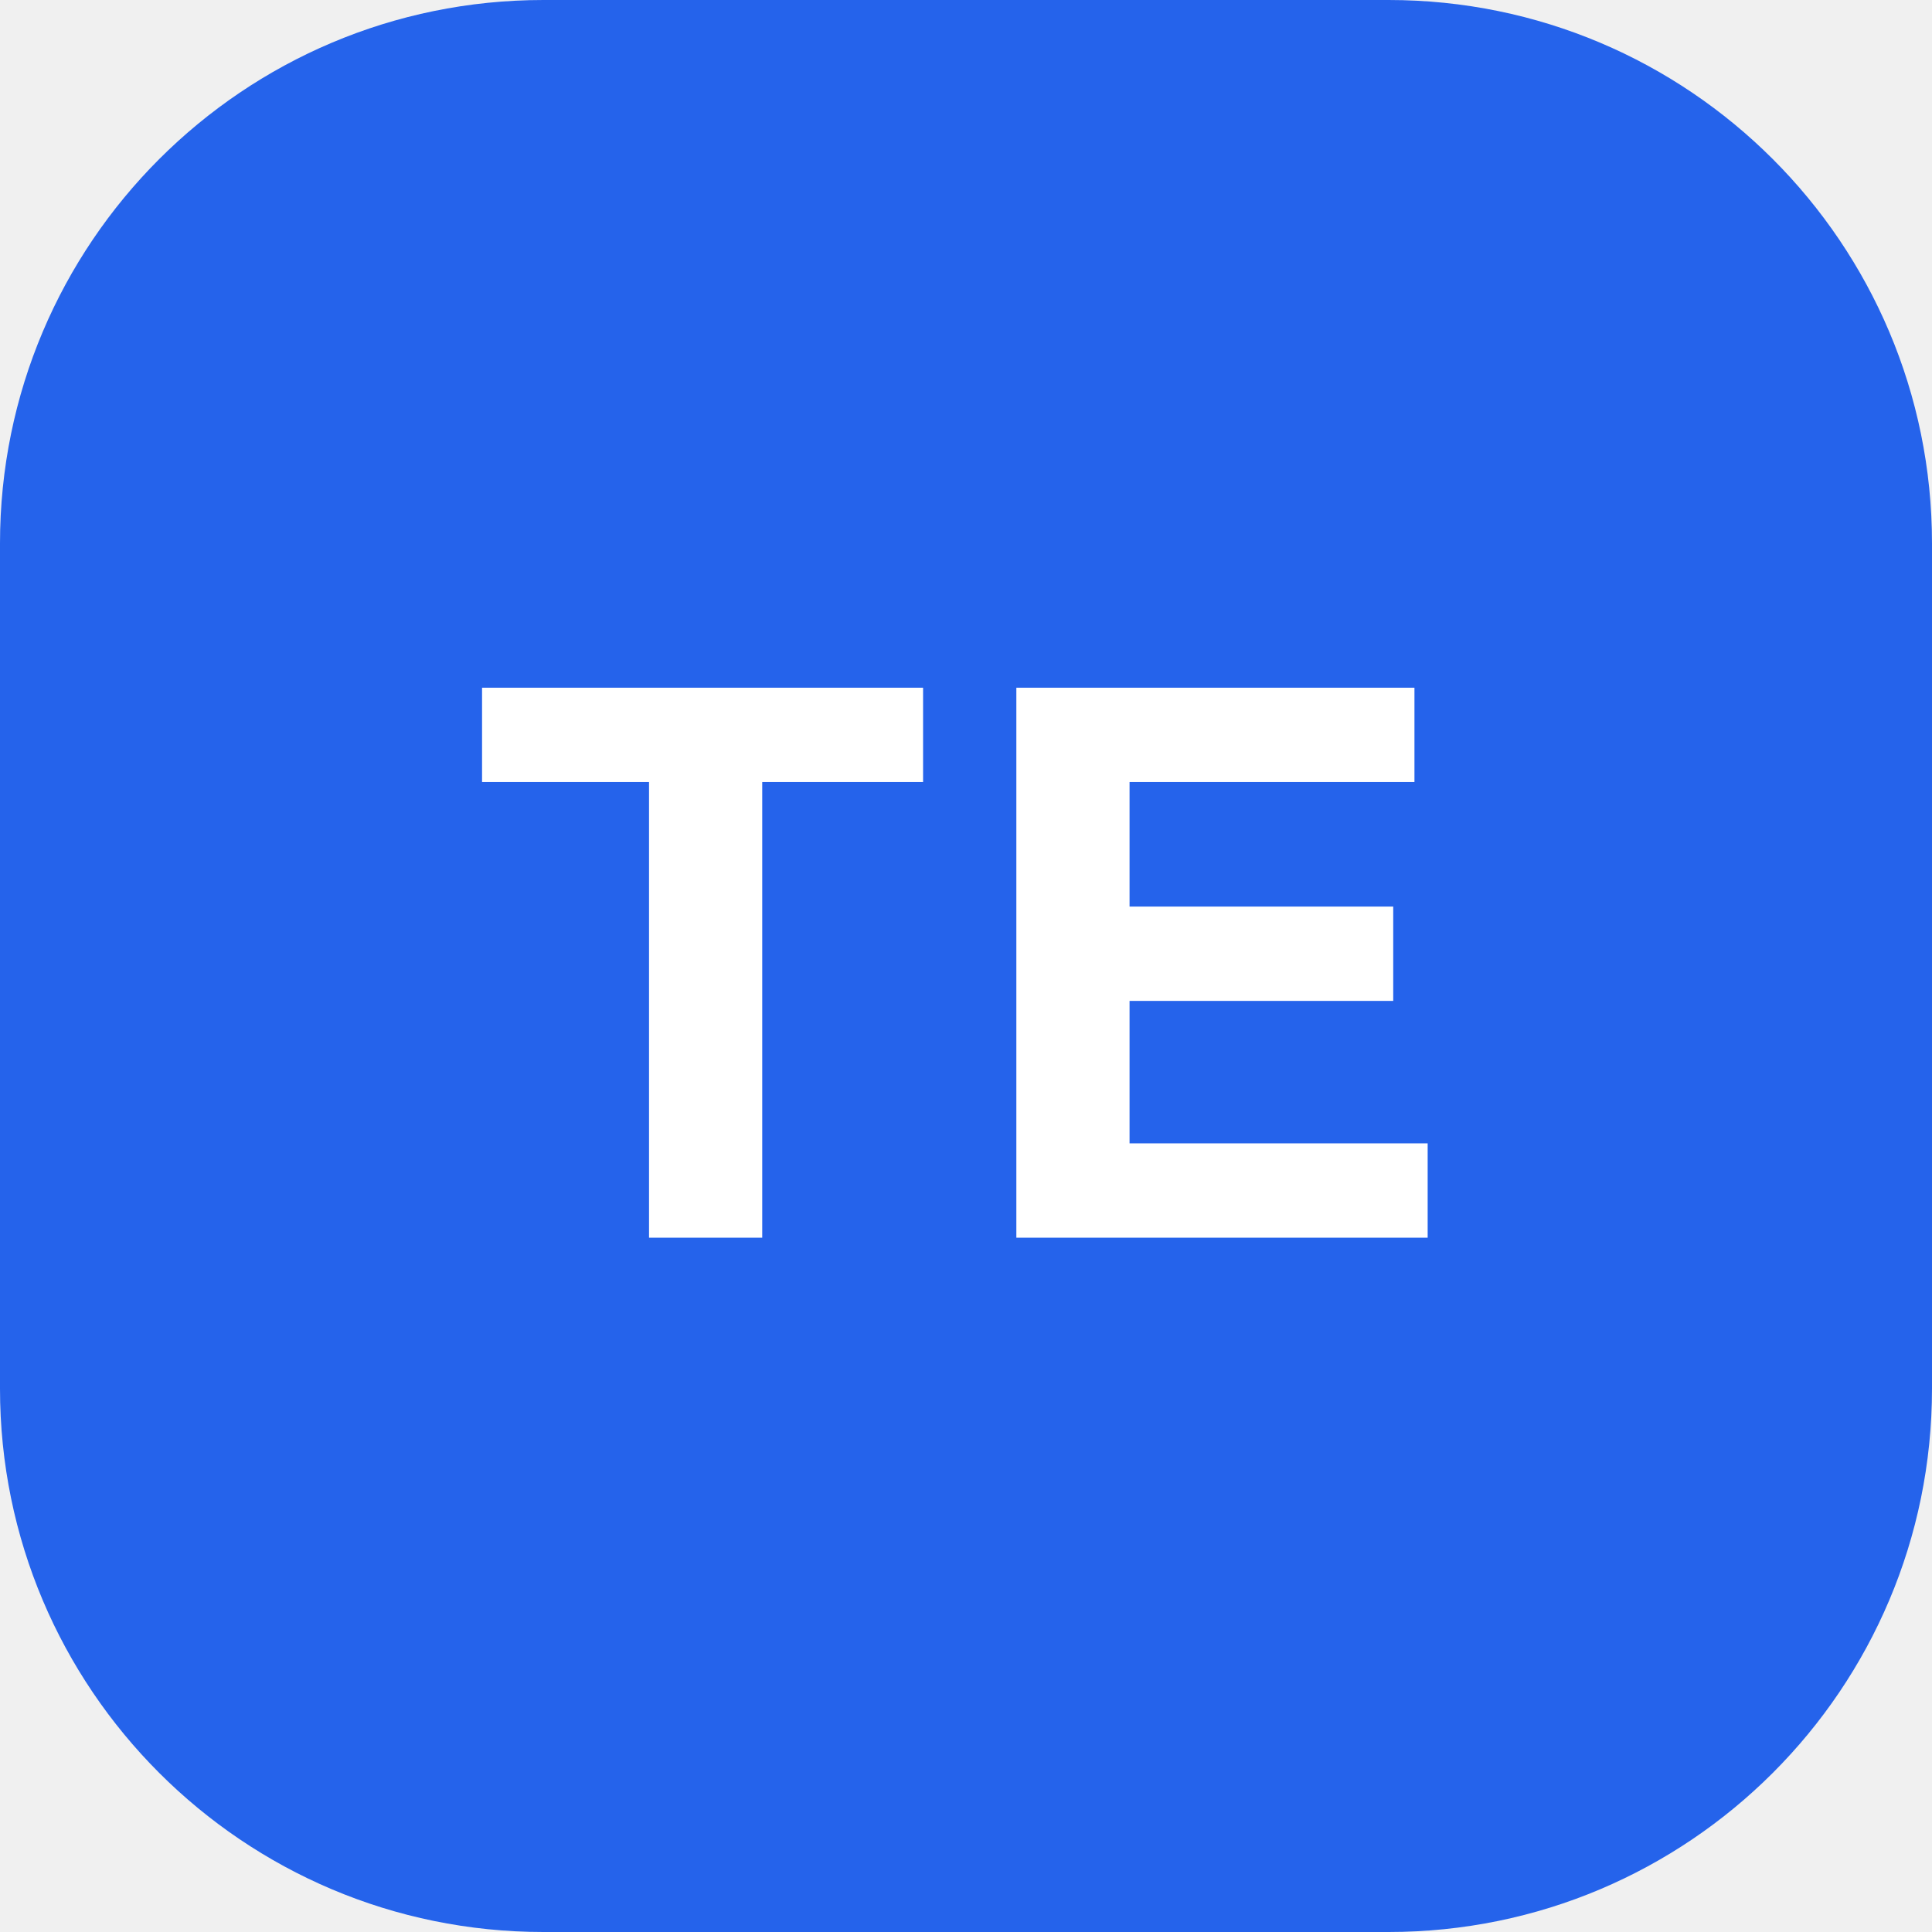
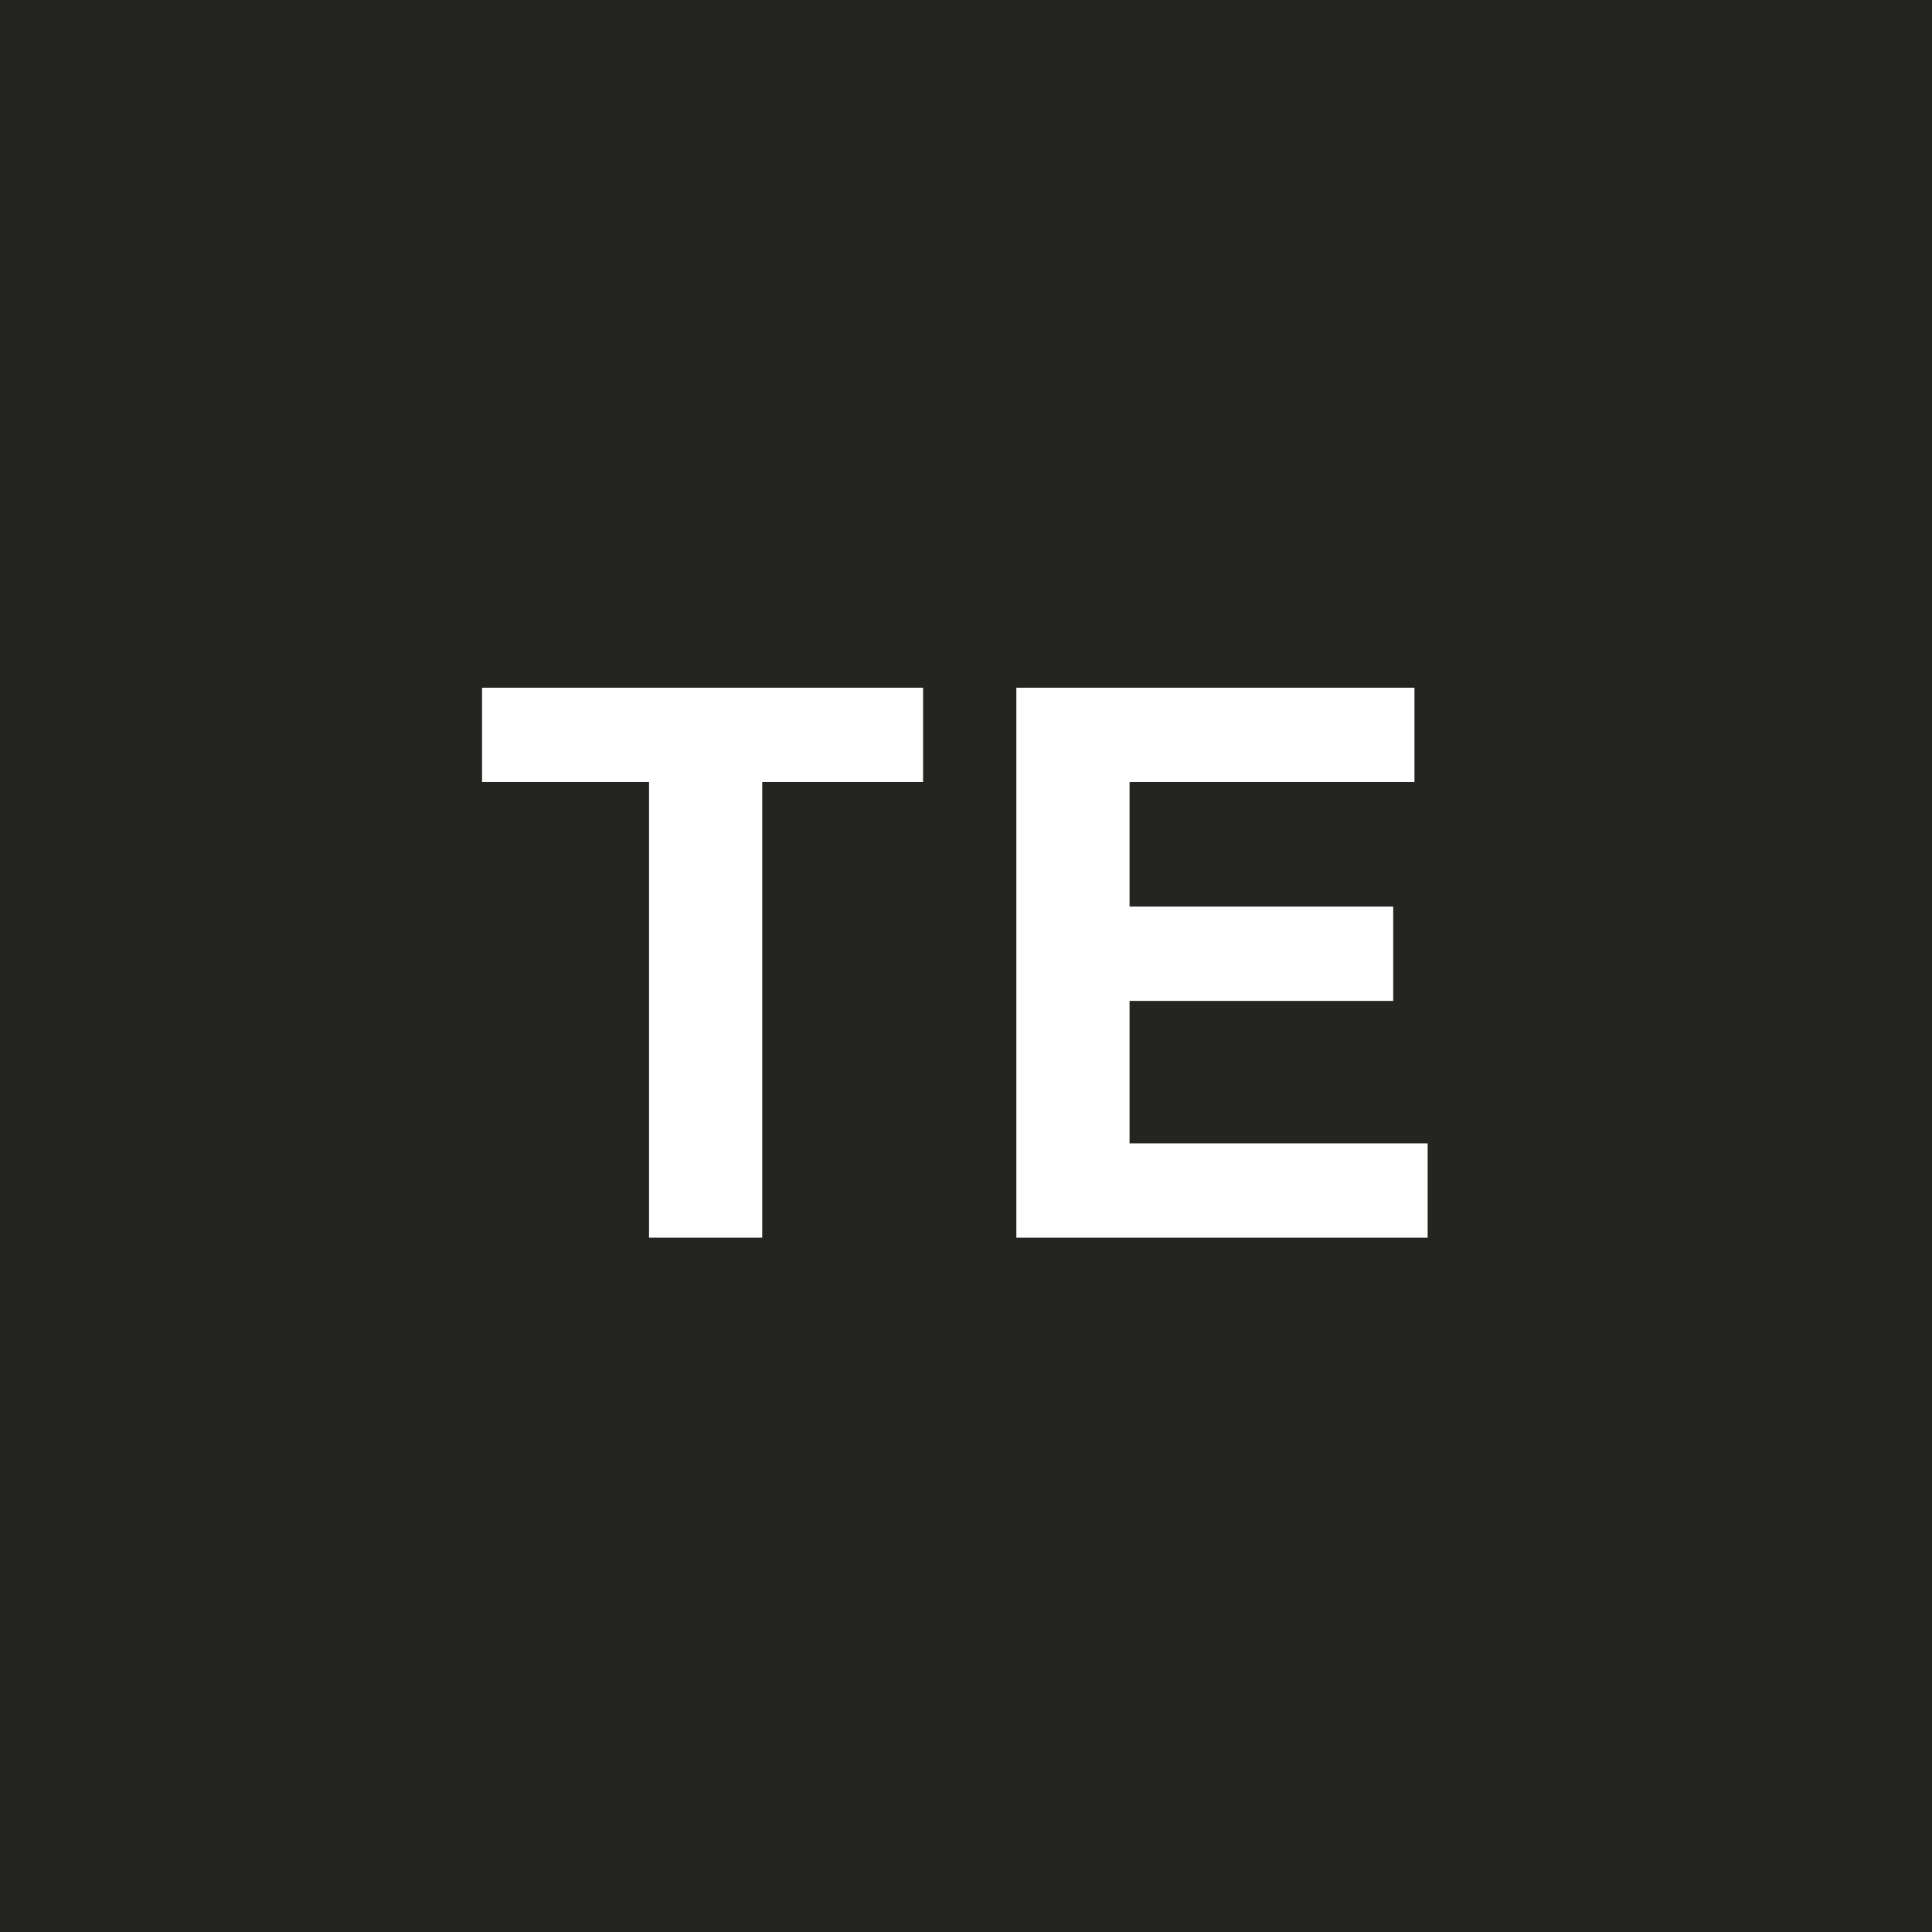
<svg xmlns="http://www.w3.org/2000/svg" viewBox="0 0 64 64">
-   <rect width="64" height="64" rx="18" fill="#2563eb" />
+   <rect width="64" height="64" rx="0" fill="#242420" />
  <text x="32" y="41" text-anchor="middle" font-family="DM Sans,system-ui,-apple-system,Segoe UI,Helvetica,Arial,sans-serif" font-size="25" font-weight="600" fill="#ffffff" letter-spacing="1">TE</text>
</svg>
